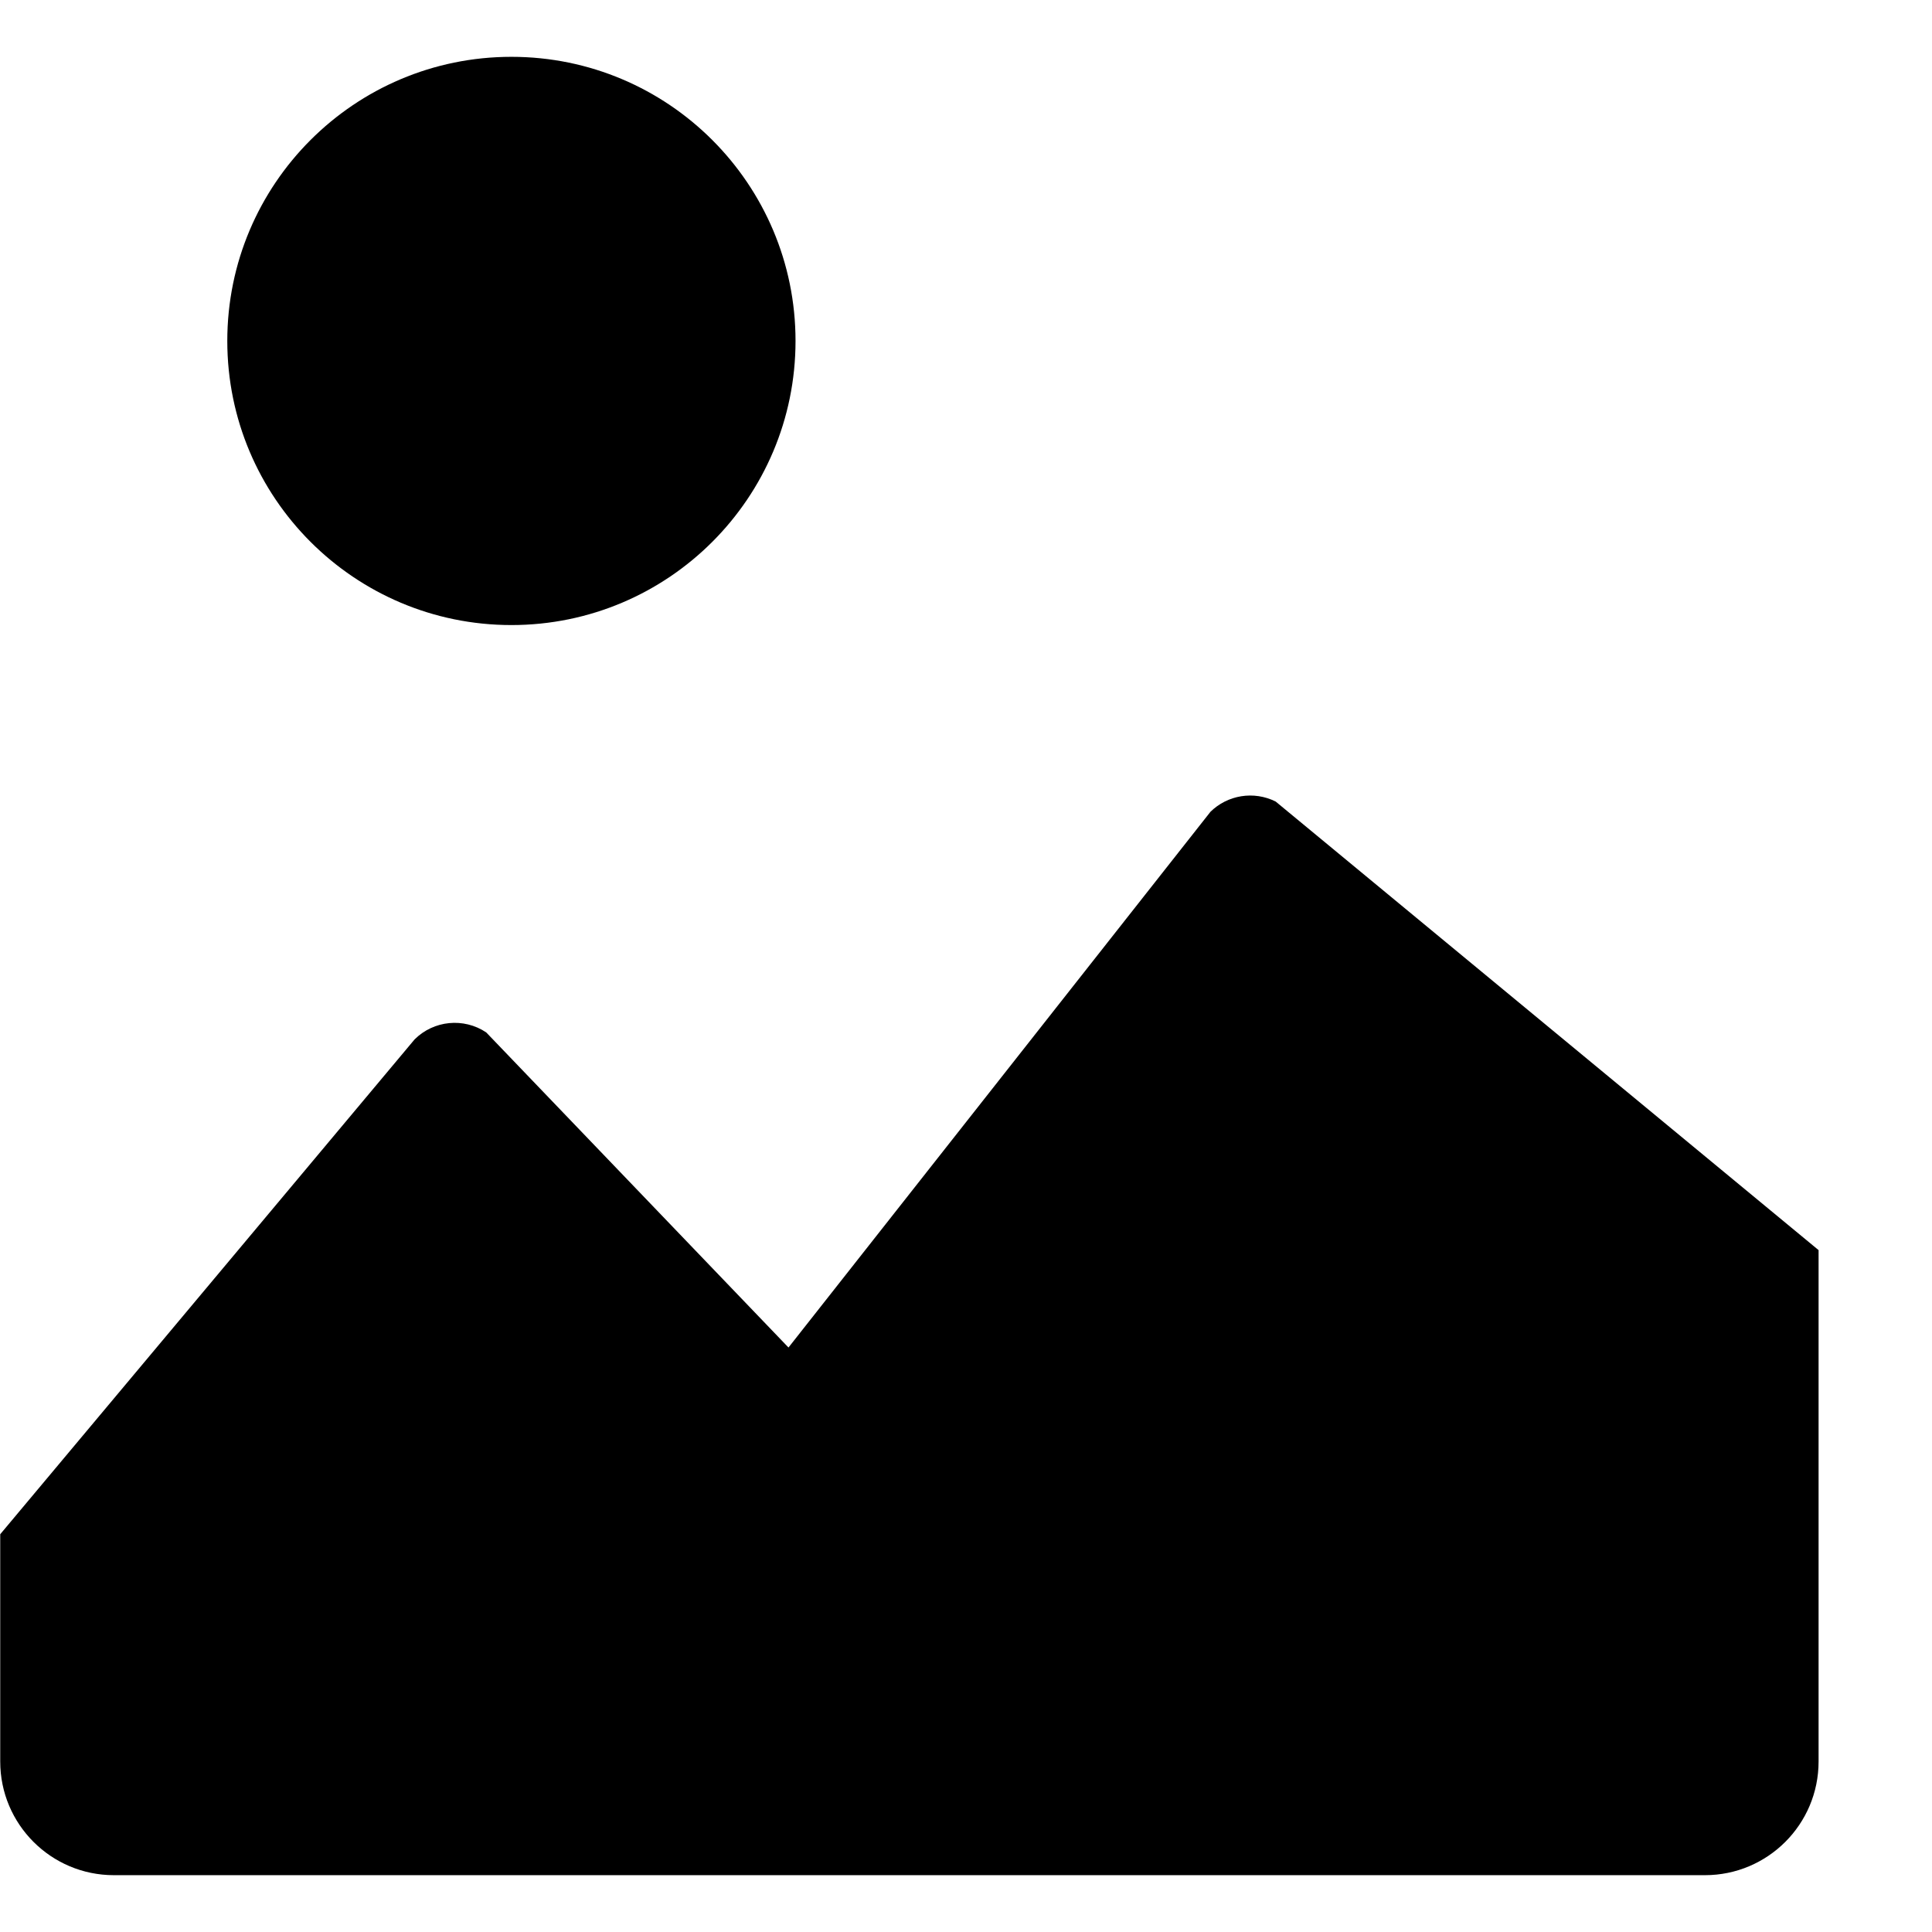
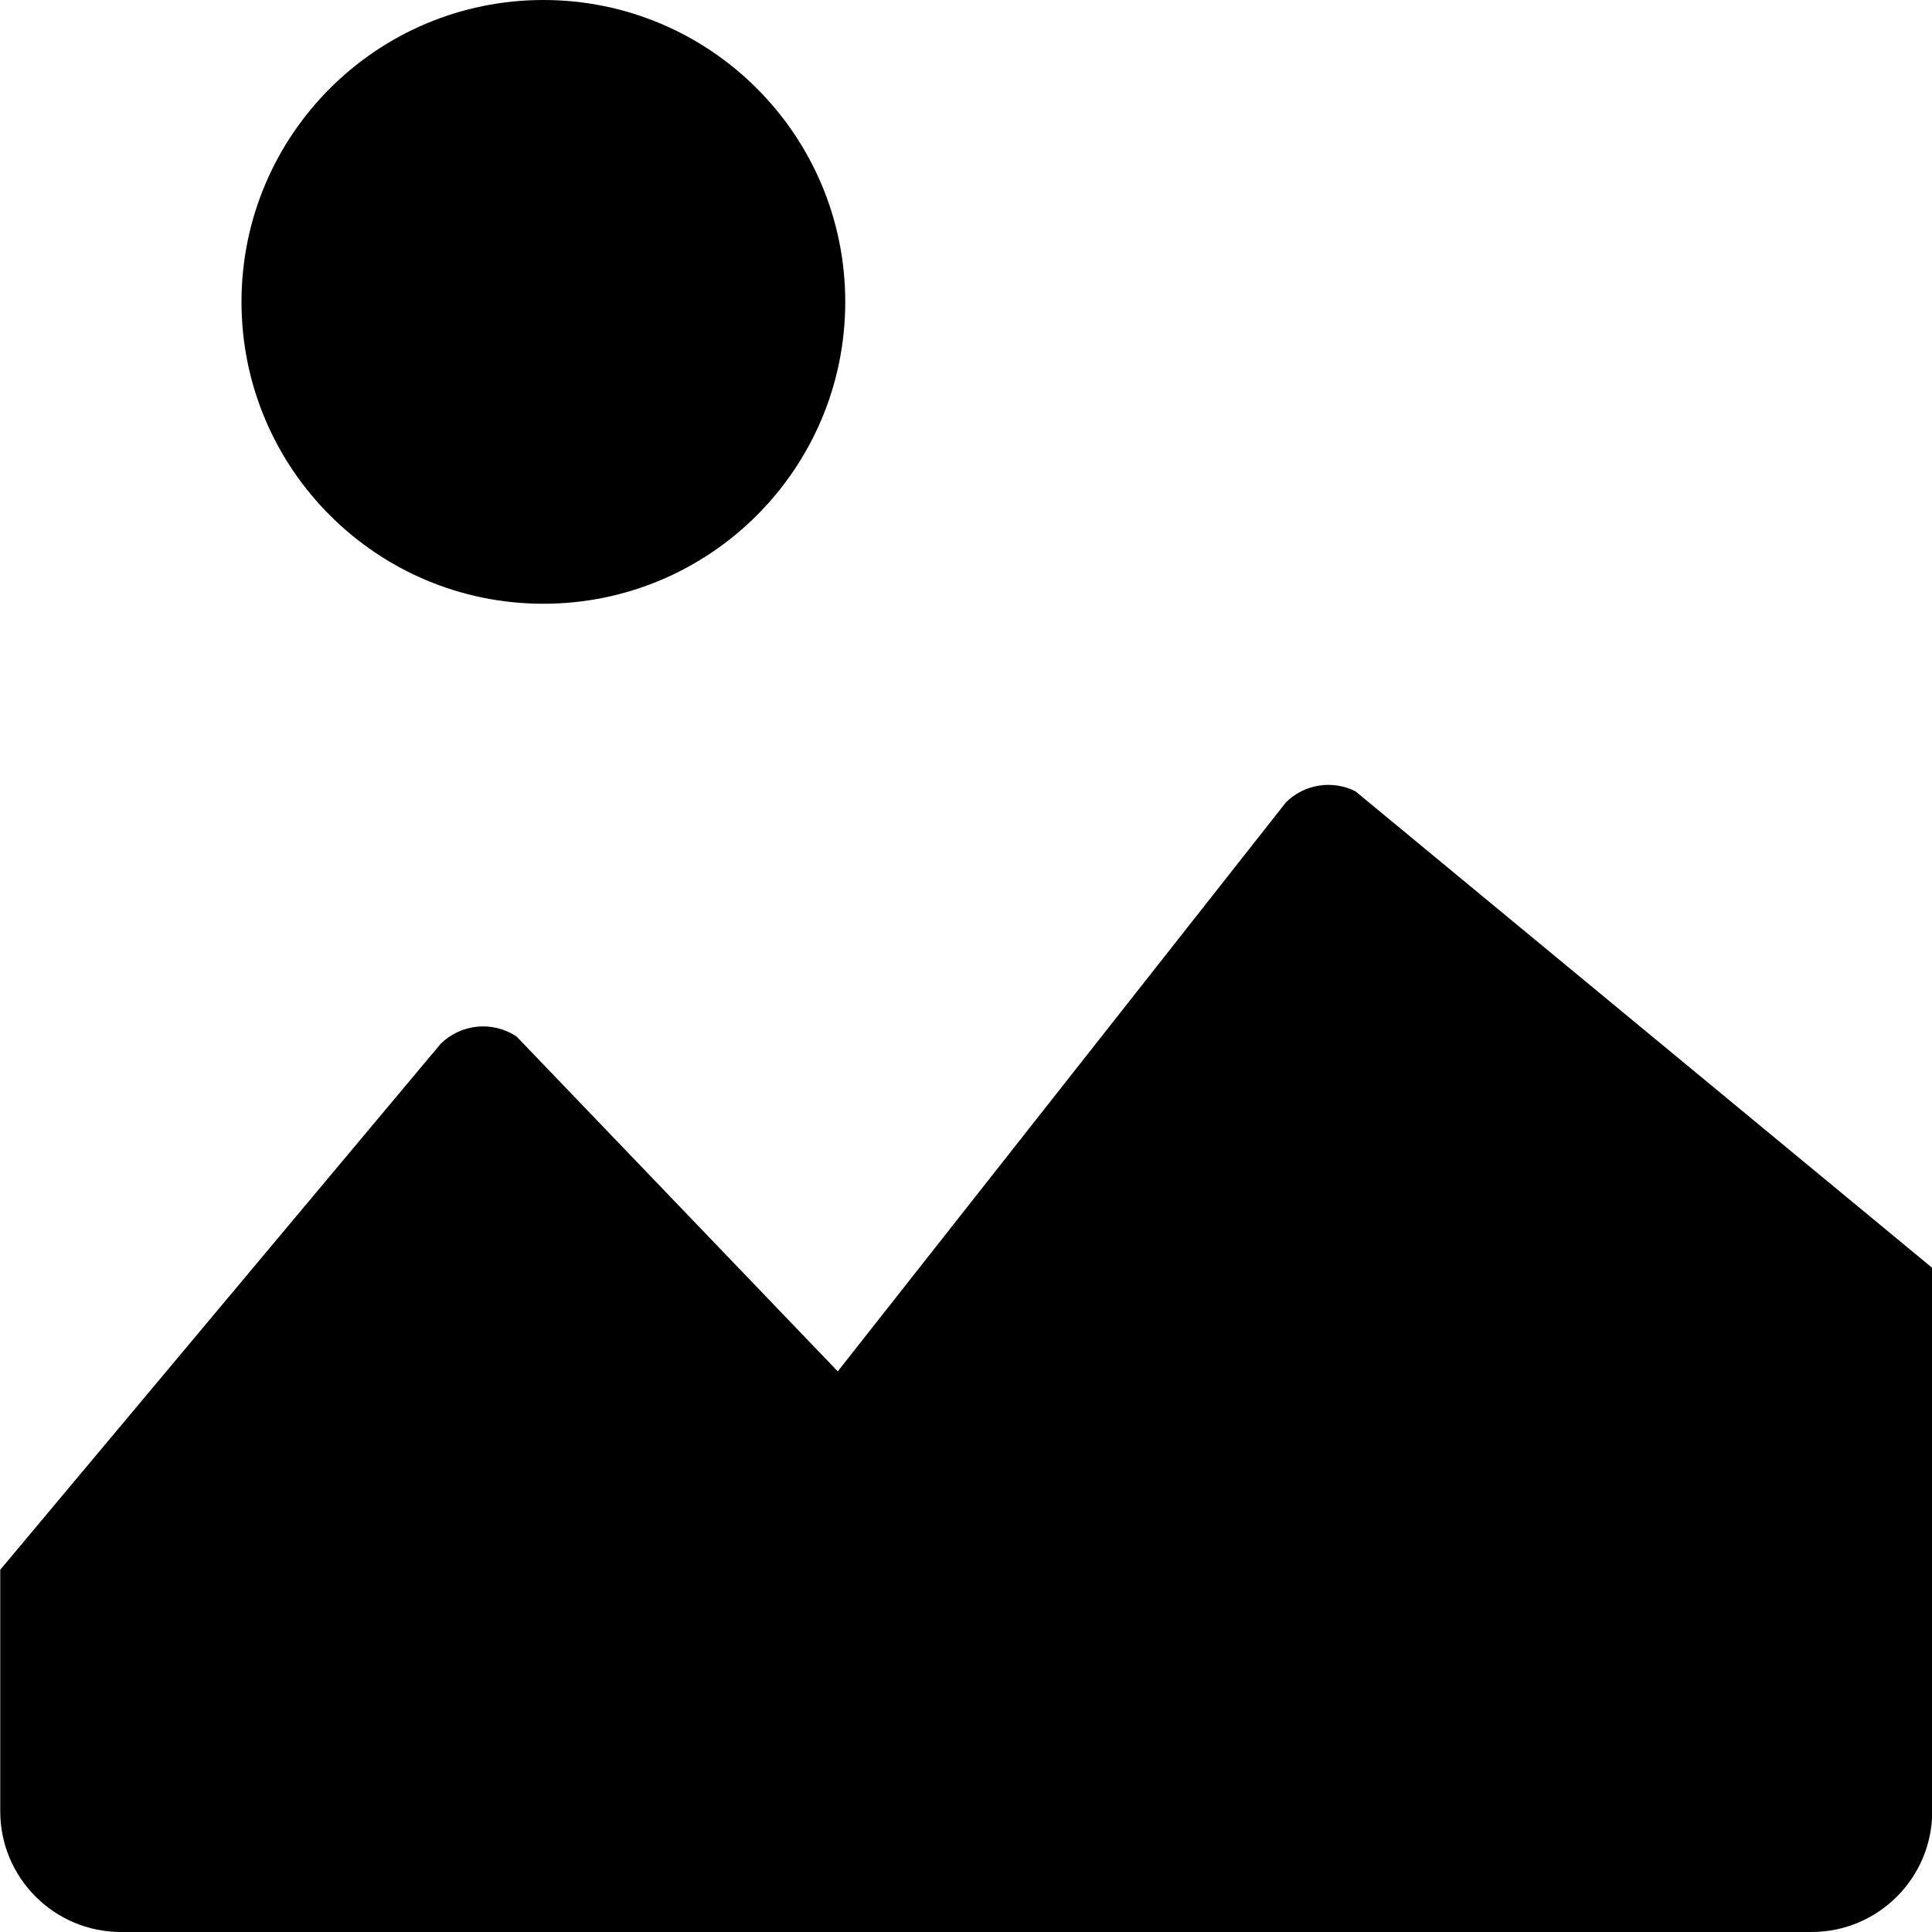
- <svg xmlns="http://www.w3.org/2000/svg" width="1em" height="1em" viewBox="0 0 17 16" class="bi bi-image-alt" fill="currentColor">
+ <svg xmlns="http://www.w3.org/2000/svg" width="1em" height="1em" viewBox="0 0 16 16" class="bi bi-image-alt" fill="currentColor">
  <path d="M10.648 6.646a.5.5 0 0 1 .577-.093l4.777 3.947V15a1 1 0 0 1-1 1h-14a1 1 0 0 1-1-1v-2l3.646-4.354a.5.5 0 0 1 .63-.062l2.66 2.773 3.71-4.71z" />
  <path fill-rule="evenodd" d="M4.5 5a2.5 2.5 0 1 0 0-5 2.5 2.5 0 0 0 0 5z" />
</svg>
